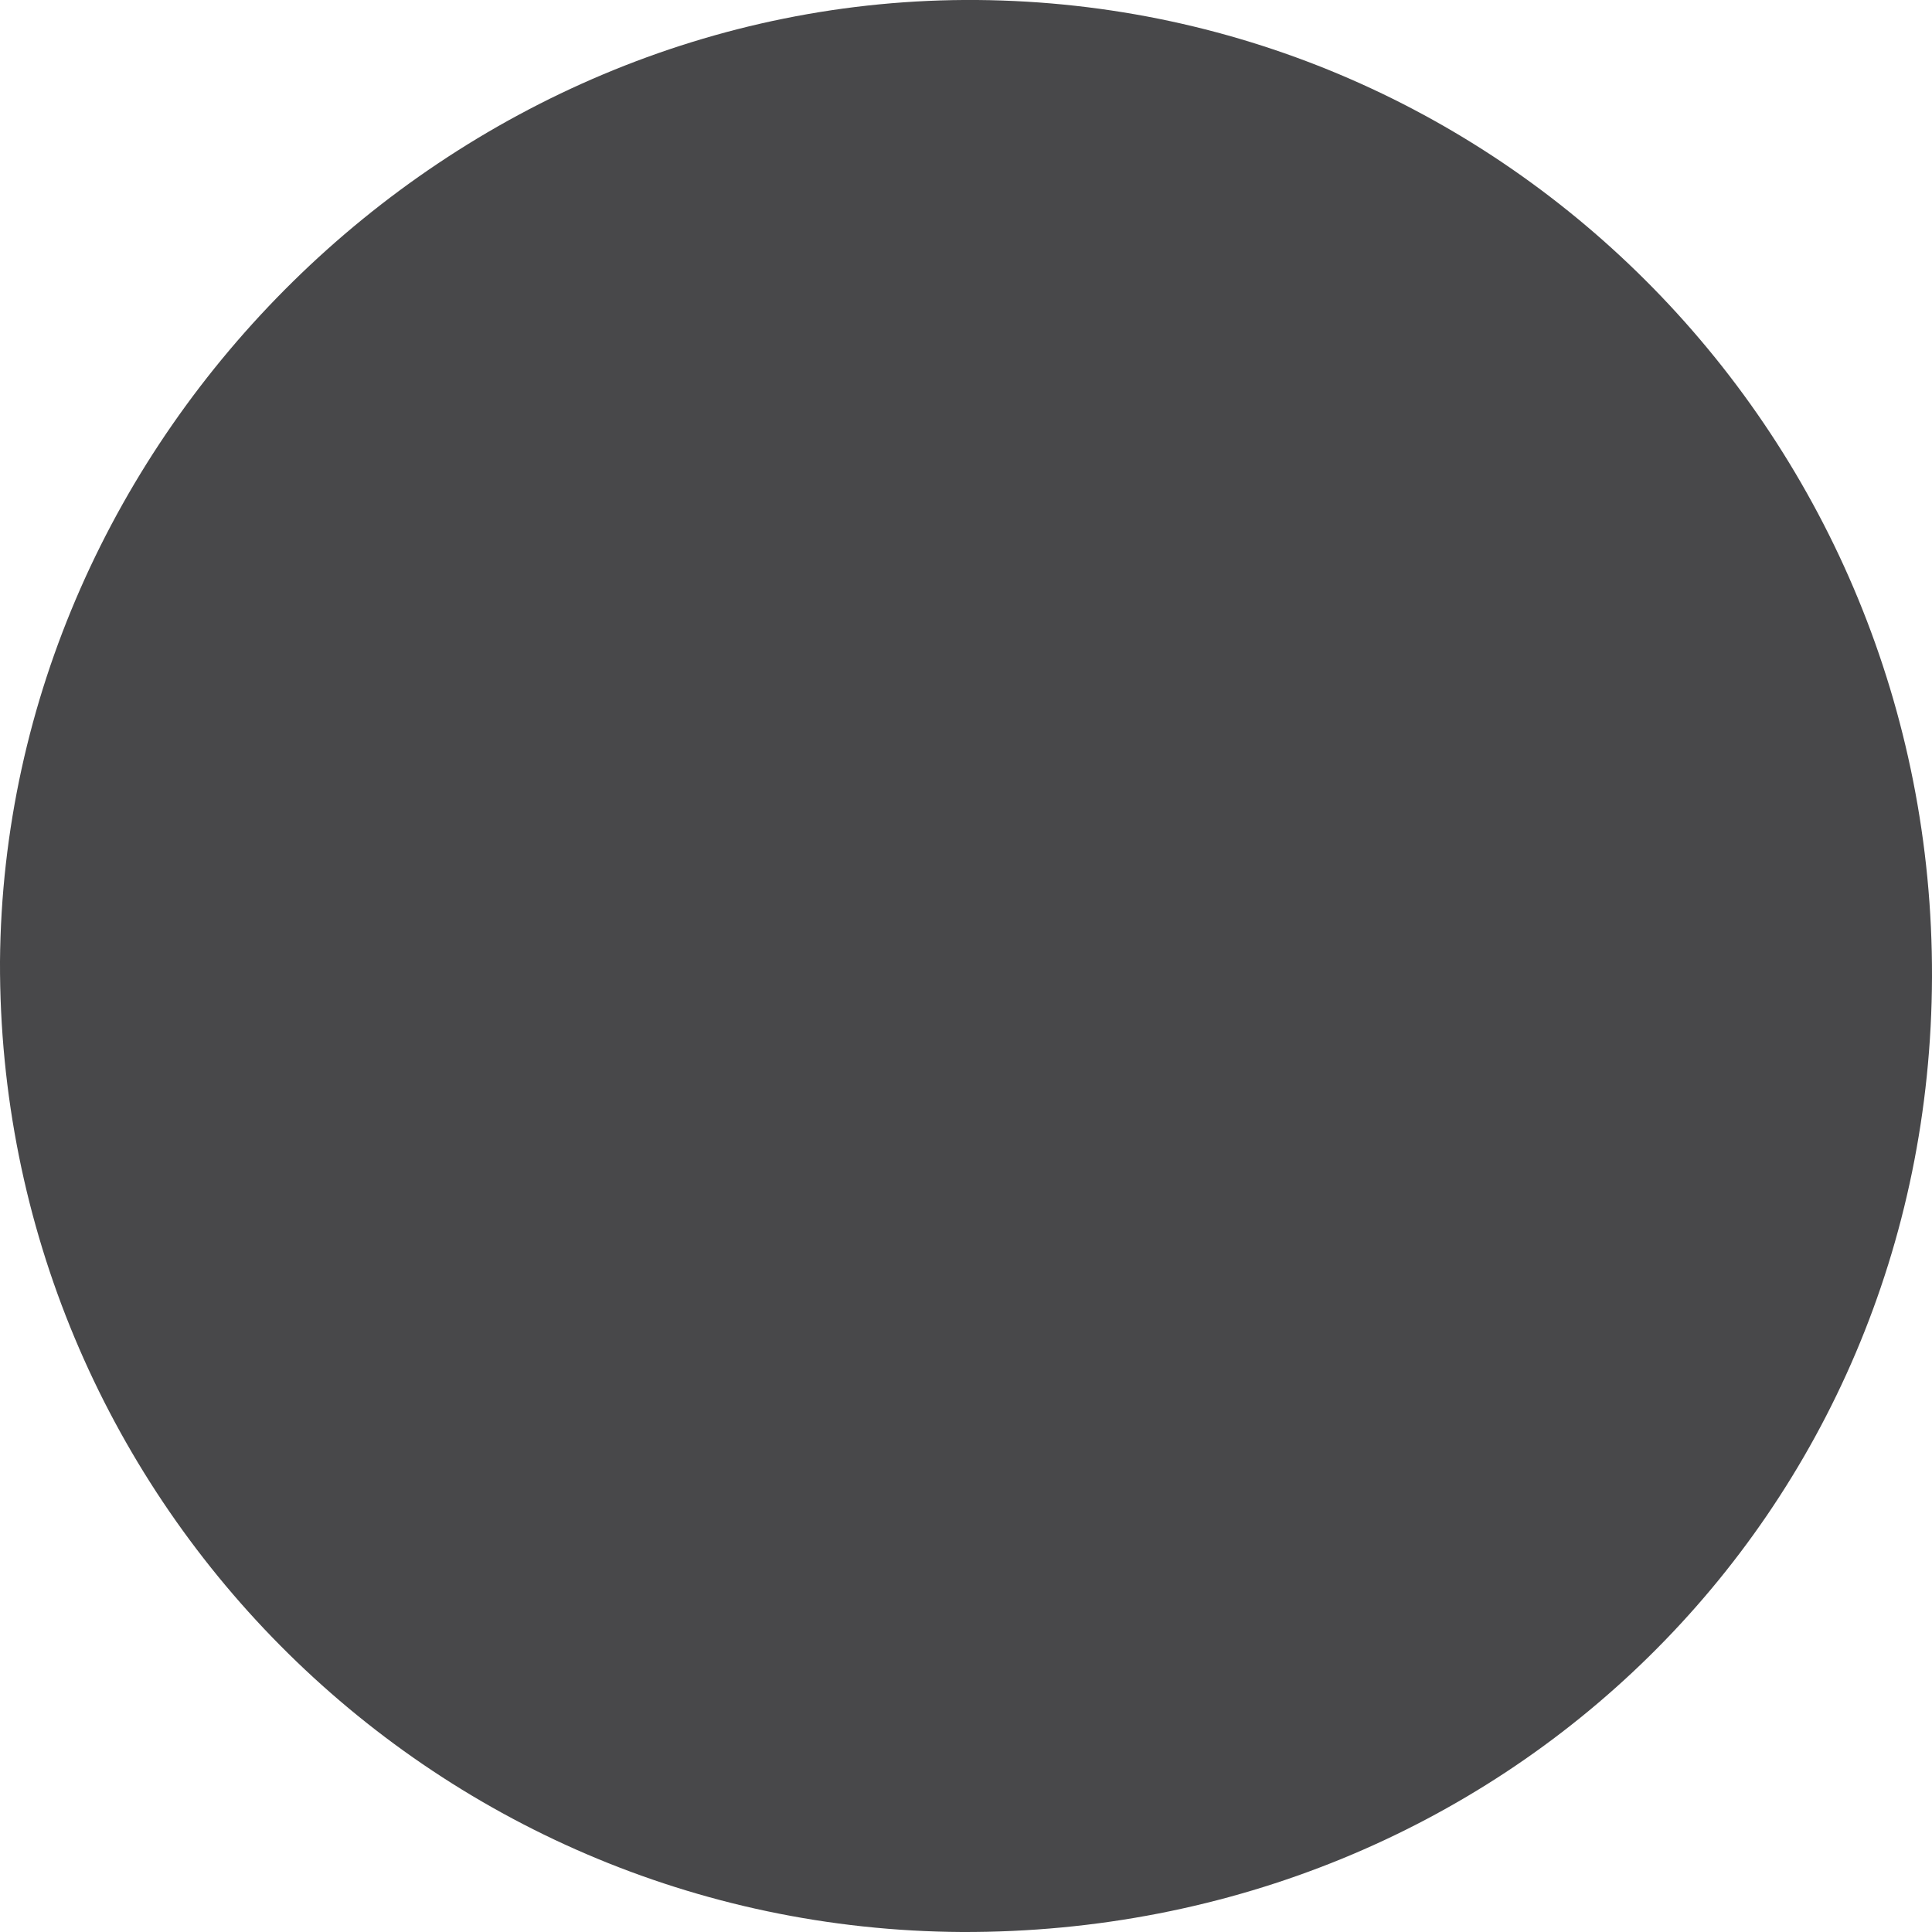
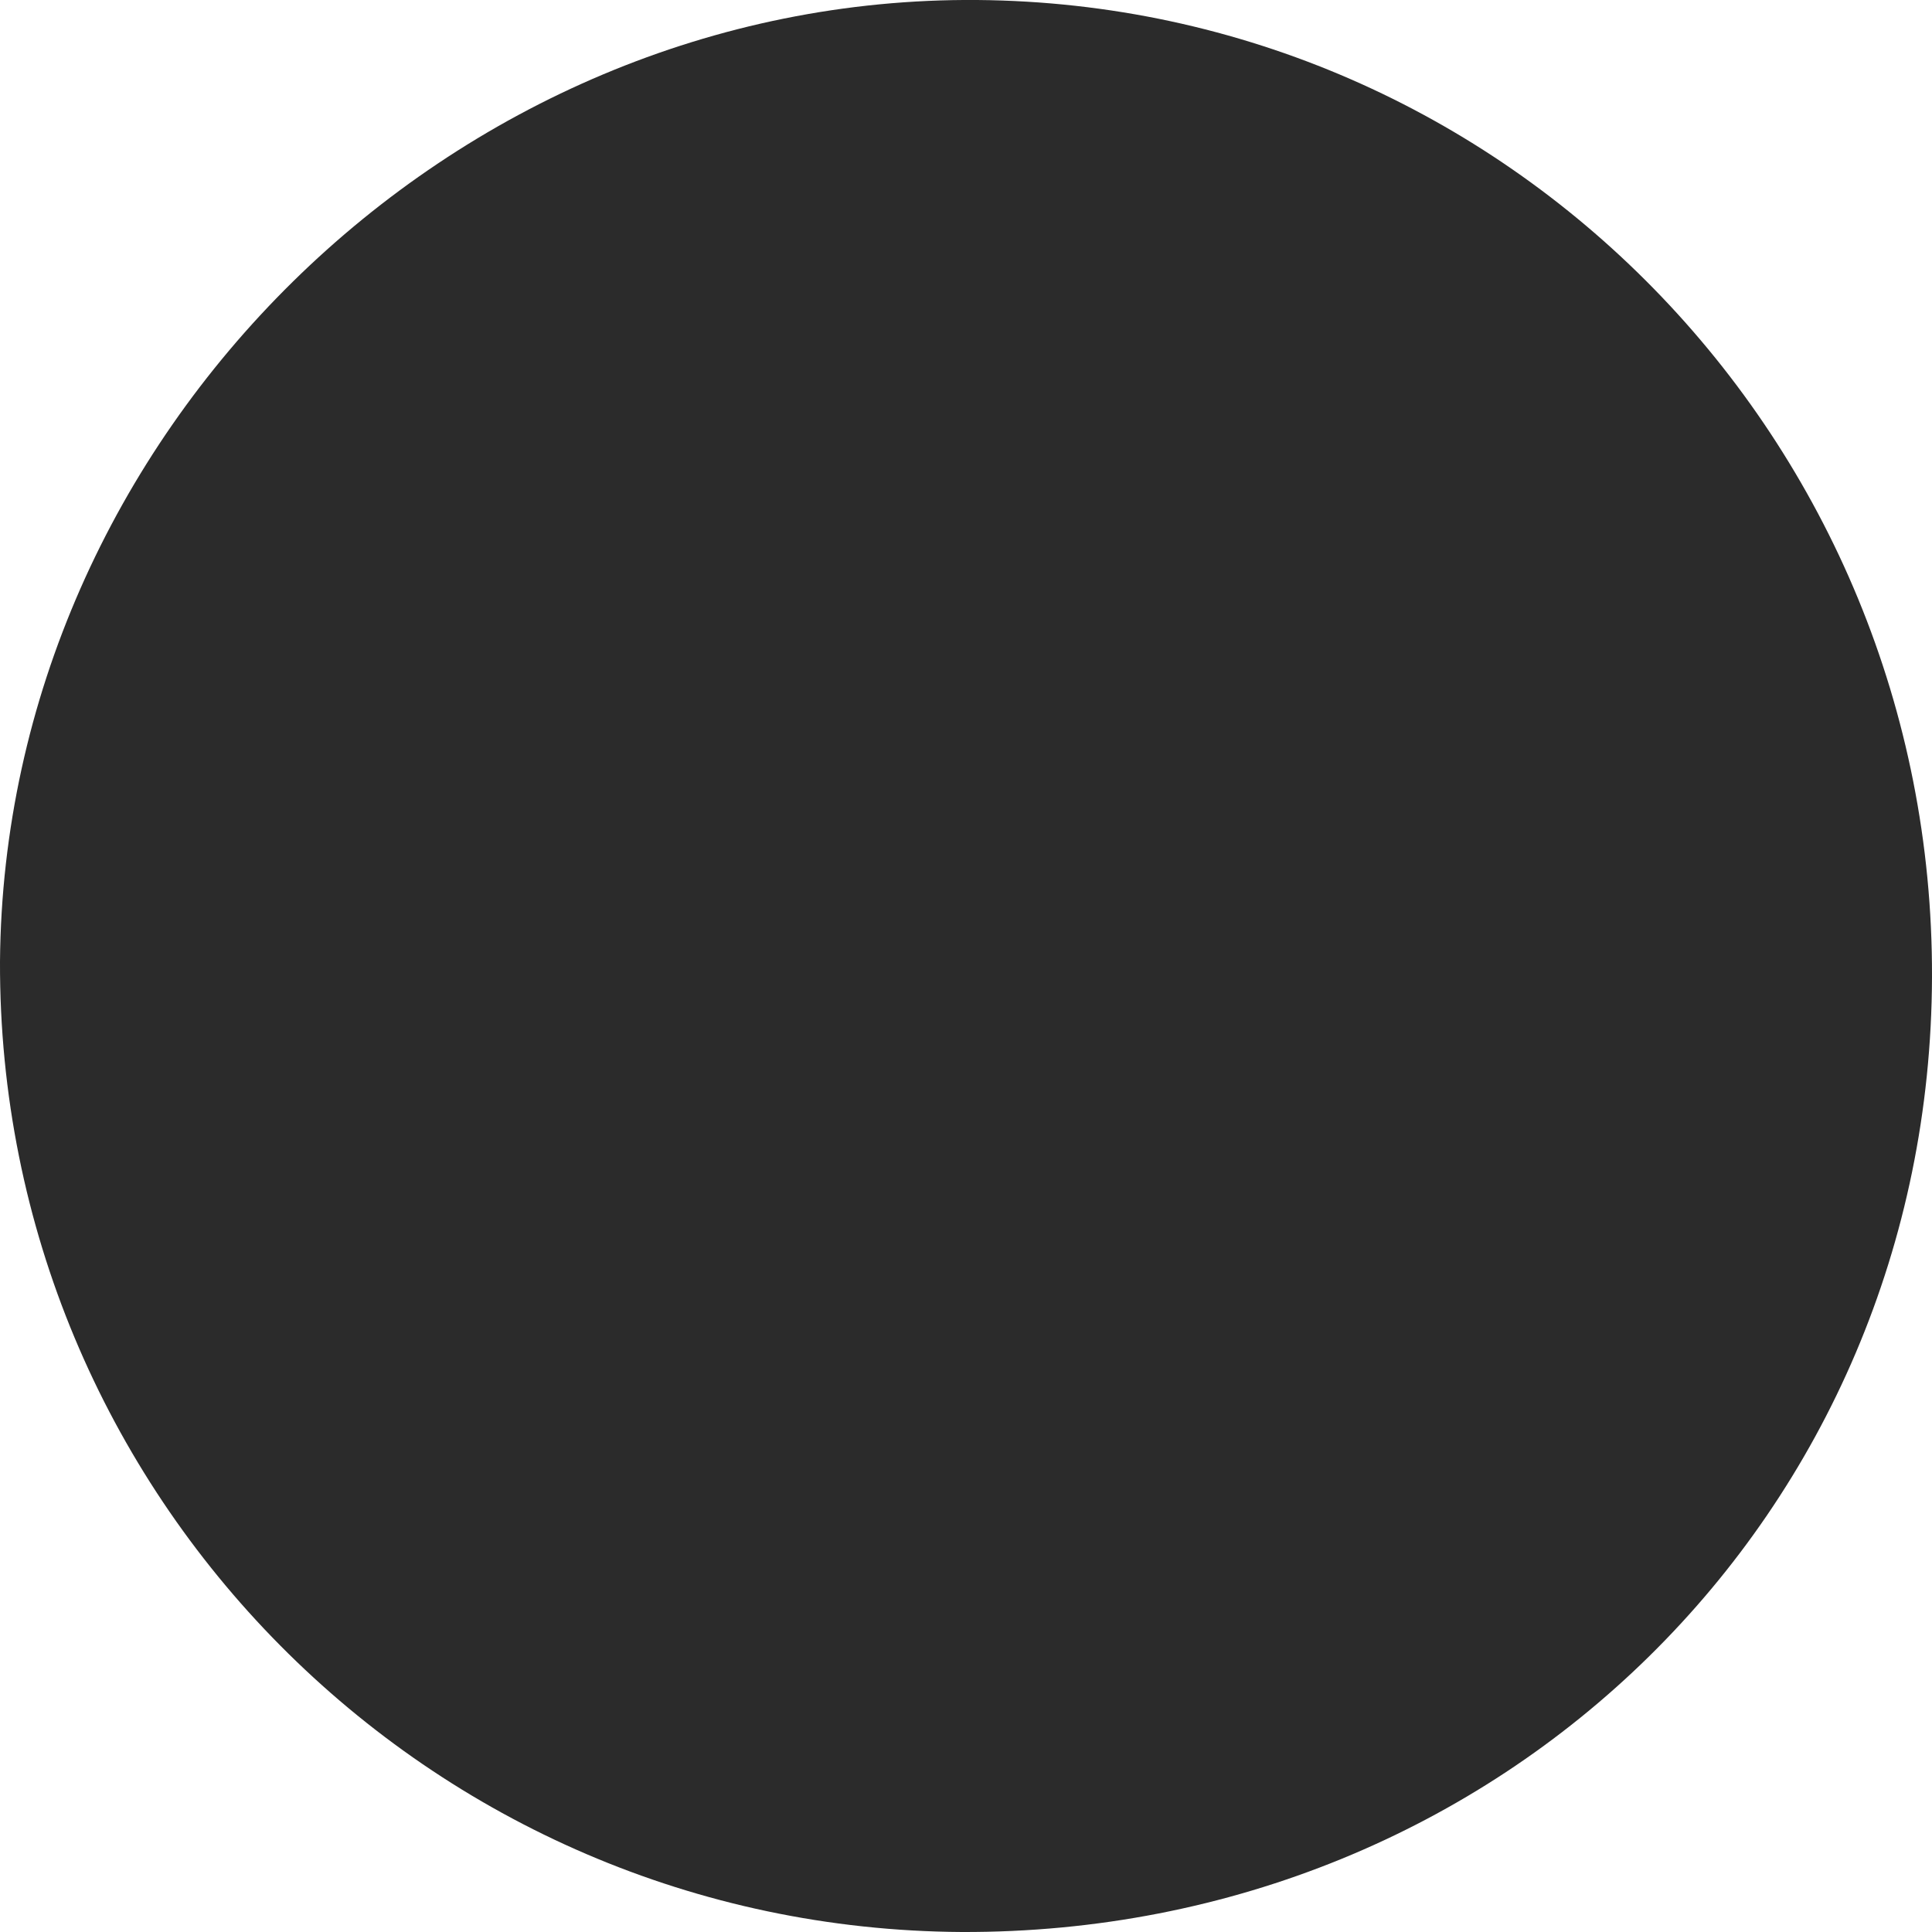
<svg xmlns="http://www.w3.org/2000/svg" viewBox="0 0 97.71 97.71">
-   <path d="M97.71,49.41C97.63,76.54,76,97.8,48.64,97.71A48.93,48.93,0,0,1,0,48.63C.21,22,22.8-.21,49.42,0,76.23.22,97.79,22.27,97.71,49.41Z" fill="#48484a" />
+   <path d="M97.71,49.41C97.63,76.54,76,97.8,48.64,97.71A48.93,48.93,0,0,1,0,48.63C.21,22,22.8-.21,49.42,0,76.23.22,97.79,22.27,97.71,49.41Z" fill="#2b2b2b" />
</svg>
